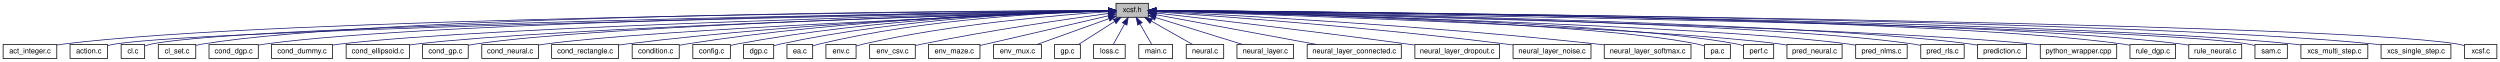
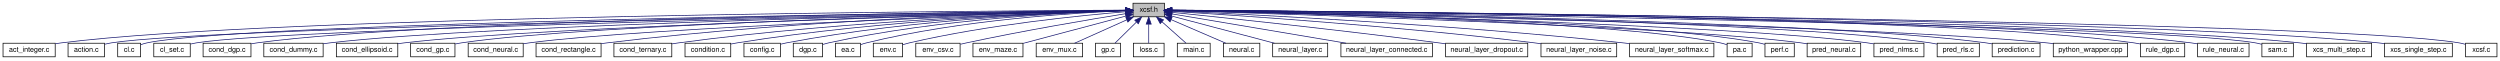
- <svg xmlns="http://www.w3.org/2000/svg" xmlns:xlink="http://www.w3.org/1999/xlink" width="3400pt" height="84pt" viewBox="0.00 0.00 3399.50 84.00">
+ <svg xmlns="http://www.w3.org/2000/svg" xmlns:xlink="http://www.w3.org/1999/xlink" width="3499pt" height="84pt" viewBox="0.00 0.00 3498.50 84.00">
  <g id="graph0" class="graph" transform="scale(1 1) rotate(0) translate(4 80)">
    <g id="node1" class="node">
-       <polygon fill="#bfbfbf" stroke="#000000" points="1513.5,-56.5 1513.5,-75.5 1557.5,-75.5 1557.5,-56.5 1513.5,-56.5" />
-       <text text-anchor="middle" x="1535.5" y="-63.5" font-family="Helvetica,sans-Serif" font-size="10.00" fill="#000000">xcsf.h</text>
+       <polygon fill="#bfbfbf" stroke="#000000" points="1581.5,-56.5 1581.5,-75.5 1625.5,-75.5 1625.5,-56.5 1581.5,-56.5" />
+       <text text-anchor="middle" x="1603.5" y="-63.5" font-family="Helvetica,sans-Serif" font-size="10.00" fill="#000000">xcsf.h</text>
    </g>
    <g id="node2" class="node">
      <g id="a_node2">
        <a xlink:href="act__integer_8c.html" target="_top" xlink:title="integer action functions. ">
          <polygon fill="none" stroke="#000000" points="0,-.5 0,-19.5 73,-19.5 73,-.5 0,-.5" />
          <text text-anchor="middle" x="36.5" y="-7.5" font-family="Helvetica,sans-Serif" font-size="10.00" fill="#000000">act_integer.c</text>
        </a>
      </g>
    </g>
    <g id="edge1" class="edge">
-       <path fill="none" stroke="#191970" d="M1503.175,-65.8C1316.05,-64.515 370.029,-56.298 81.5,-20 78.8,-19.66 76.024,-19.235 73.239,-18.751" />
-       <polygon fill="#191970" stroke="#191970" points="1503.419,-69.301 1513.443,-65.868 1503.466,-62.301 1503.419,-69.301" />
+       <path fill="none" stroke="#191970" d="M1571.191,-65.853C1378.999,-64.85 384.33,-57.88 81.5,-20 78.8,-19.662 76.023,-19.238 73.238,-18.756" />
+       <polygon fill="#191970" stroke="#191970" points="1571.448,-69.354 1581.466,-65.904 1571.484,-62.354 1571.448,-69.354" />
    </g>
    <g id="node3" class="node">
      <g id="a_node3">
        <a xlink:href="action_8c.html" target="_top" xlink:title="Interface for classifier actions. ">
          <polygon fill="none" stroke="#000000" points="91,-.5 91,-19.5 142,-19.5 142,-.5 91,-.5" />
          <text text-anchor="middle" x="116.5" y="-7.5" font-family="Helvetica,sans-Serif" font-size="10.00" fill="#000000">action.c</text>
        </a>
      </g>
    </g>
    <g id="edge2" class="edge">
-       <path fill="none" stroke="#191970" d="M1503.051,-65.398C1307.403,-61.705 288.807,-41.562 151.5,-20 148.503,-19.529 145.4,-18.884 142.335,-18.145" />
-       <polygon fill="#191970" stroke="#191970" points="1503.189,-68.901 1513.253,-65.59 1503.321,-61.902 1503.189,-68.901" />
+       <path fill="none" stroke="#191970" d="M1571.053,-65.452C1369.805,-61.99 295.94,-42.567 151.5,-20 148.503,-19.532 145.399,-18.887 142.334,-18.15" />
+       <polygon fill="#191970" stroke="#191970" points="1571.205,-68.955 1581.263,-65.627 1571.325,-61.956 1571.205,-68.955" />
    </g>
    <g id="node4" class="node">
      <g id="a_node4">
        <a xlink:href="cl_8c.html" target="_top" xlink:title="Functions operating on classifiers. ">
          <polygon fill="none" stroke="#000000" points="160.5,-.5 160.5,-19.5 192.5,-19.5 192.5,-.5 160.5,-.5" />
          <text text-anchor="middle" x="176.5" y="-7.5" font-family="Helvetica,sans-Serif" font-size="10.00" fill="#000000">cl.c</text>
        </a>
      </g>
    </g>
    <g id="edge3" class="edge">
-       <path fill="none" stroke="#191970" d="M1502.995,-65.55C1311.302,-62.808 332.326,-47.541 201.5,-20 198.572,-19.384 195.546,-18.451 192.653,-17.398" />
-       <polygon fill="#191970" stroke="#191970" points="1503.208,-69.053 1513.257,-65.696 1503.307,-62.054 1503.208,-69.053" />
+       <path fill="none" stroke="#191970" d="M1571.221,-65.611C1374.379,-63.152 339.445,-48.92 201.5,-20 198.572,-19.386 195.545,-18.454 192.653,-17.402" />
+       <polygon fill="#191970" stroke="#191970" points="1571.432,-69.114 1581.475,-65.738 1571.519,-62.115 1571.432,-69.114" />
    </g>
    <g id="node5" class="node">
      <g id="a_node5">
        <a xlink:href="cl__set_8c.html" target="_top" xlink:title="Functions operating on sets of classifiers. ">
          <polygon fill="none" stroke="#000000" points="211,-.5 211,-19.5 262,-19.5 262,-.5 211,-.5" />
          <text text-anchor="middle" x="236.5" y="-7.5" font-family="Helvetica,sans-Serif" font-size="10.00" fill="#000000">cl_set.c</text>
        </a>
      </g>
    </g>
    <g id="edge4" class="edge">
-       <path fill="none" stroke="#191970" d="M1503.09,-65.915C1330.515,-65.299 518.164,-60.273 270.5,-20 267.828,-19.566 265.07,-18.985 262.334,-18.321" />
-       <polygon fill="#191970" stroke="#191970" points="1503.287,-69.416 1513.299,-65.949 1503.31,-62.416 1503.287,-69.416" />
+       <path fill="none" stroke="#191970" d="M1571.053,-65.369C1379.697,-61.582 402.381,-41.32 270.5,-20 267.827,-19.568 265.069,-18.989 262.334,-18.326" />
+       <polygon fill="#191970" stroke="#191970" points="1571.23,-68.873 1581.297,-65.571 1571.368,-61.874 1571.23,-68.873" />
    </g>
    <g id="node6" class="node">
      <g id="a_node6">
        <a xlink:href="cond__dgp_8c.html" target="_top" xlink:title="Dynamical GP graph condition functions. ">
          <polygon fill="none" stroke="#000000" points="280,-.5 280,-19.5 347,-19.5 347,-.5 280,-.5" />
          <text text-anchor="middle" x="313.5" y="-7.5" font-family="Helvetica,sans-Serif" font-size="10.00" fill="#000000">cond_dgp.c</text>
        </a>
      </g>
    </g>
    <g id="edge5" class="edge">
-       <path fill="none" stroke="#191970" d="M1502.988,-65.589C1337.365,-63.363 586.316,-51.669 355.5,-20 352.827,-19.633 350.075,-19.172 347.319,-18.65" />
-       <polygon fill="#191970" stroke="#191970" points="1503.419,-69.095 1513.464,-65.727 1503.512,-62.095 1503.419,-69.095" />
+       <path fill="none" stroke="#191970" d="M1571.01,-65.669C1399.76,-63.79 600.525,-53.354 355.5,-20 352.826,-19.636 350.074,-19.177 347.318,-18.656" />
+       <polygon fill="#191970" stroke="#191970" points="1571.112,-69.17 1581.15,-65.778 1571.188,-62.17 1571.112,-69.17" />
    </g>
    <g id="node7" class="node">
      <g id="a_node7">
        <a xlink:href="cond__dummy_8c.html" target="_top" xlink:title="Always-matching dummy condition functions. ">
          <polygon fill="none" stroke="#000000" points="365,-.5 365,-19.5 448,-19.5 448,-.5 365,-.5" />
          <text text-anchor="middle" x="406.5" y="-7.5" font-family="Helvetica,sans-Serif" font-size="10.00" fill="#000000">cond_dummy.c</text>
        </a>
      </g>
    </g>
    <g id="edge6" class="edge">
-       <path fill="none" stroke="#191970" d="M1502.864,-65.273C1345.892,-61.672 667.542,-44.929 457.5,-20 454.454,-19.638 451.317,-19.197 448.167,-18.702" />
-       <polygon fill="#191970" stroke="#191970" points="1503.174,-68.781 1513.251,-65.509 1503.334,-61.782 1503.174,-68.781" />
+       <path fill="none" stroke="#191970" d="M1570.901,-65.368C1408.068,-62.11 681.749,-46.328 457.5,-20 454.453,-19.642 451.316,-19.203 448.166,-18.711" />
+       <polygon fill="#191970" stroke="#191970" points="1571.153,-68.874 1581.22,-65.573 1571.292,-61.875 1571.153,-68.874" />
    </g>
    <g id="node8" class="node">
      <g id="a_node8">
        <a xlink:href="cond__ellipsoid_8c.html" target="_top" xlink:title="Hyperellipsoid condition functions. ">
          <polygon fill="none" stroke="#000000" points="466.5,-.5 466.5,-19.5 552.5,-19.5 552.5,-.5 466.5,-.5" />
          <text text-anchor="middle" x="509.5" y="-7.5" font-family="Helvetica,sans-Serif" font-size="10.00" fill="#000000">cond_ellipsoid.c</text>
        </a>
      </g>
    </g>
    <g id="edge7" class="edge">
-       <path fill="none" stroke="#191970" d="M1503.233,-65.097C1356.364,-60.89 750.092,-42.471 561.5,-20 558.579,-19.652 555.576,-19.235 552.556,-18.771" />
-       <polygon fill="#191970" stroke="#191970" points="1503.287,-68.6 1513.382,-65.386 1503.486,-61.602 1503.287,-68.6" />
+       <path fill="none" stroke="#191970" d="M1570.964,-65.204C1417.4,-61.349 764.127,-43.827 561.5,-20 558.578,-19.656 555.574,-19.242 552.555,-18.781" />
+       <polygon fill="#191970" stroke="#191970" points="1571.06,-68.707 1581.144,-65.458 1571.235,-61.71 1571.06,-68.707" />
    </g>
    <g id="node9" class="node">
      <g id="a_node9">
        <a xlink:href="cond__gp_8c.html" target="_top" xlink:title="Tree GP condition functions. ">
          <polygon fill="none" stroke="#000000" points="570.5,-.5 570.5,-19.5 632.5,-19.5 632.5,-.5 570.5,-.5" />
          <text text-anchor="middle" x="601.5" y="-7.5" font-family="Helvetica,sans-Serif" font-size="10.00" fill="#000000">cond_gp.c</text>
        </a>
      </g>
    </g>
    <g id="edge8" class="edge">
-       <path fill="none" stroke="#191970" d="M1503.198,-65.177C1363.77,-61.493 812.842,-45.579 641.5,-20 638.668,-19.577 635.745,-19.042 632.827,-18.441" />
-       <polygon fill="#191970" stroke="#191970" points="1503.156,-68.677 1513.244,-65.439 1503.339,-61.679 1503.156,-68.677" />
+       <path fill="none" stroke="#191970" d="M1571.124,-65.31C1425.1,-62.066 826.883,-47.332 641.5,-20 638.667,-19.582 635.743,-19.051 632.826,-18.452" />
+       <polygon fill="#191970" stroke="#191970" points="1571.149,-68.811 1581.224,-65.532 1571.303,-61.813 1571.149,-68.811" />
    </g>
    <g id="node10" class="node">
      <g id="a_node10">
        <a xlink:href="cond__neural_8c.html" target="_top" xlink:title="Multi-layer perceptron neural network condition functions. ">
          <polygon fill="none" stroke="#000000" points="651,-.5 651,-19.5 728,-19.5 728,-.5 651,-.5" />
          <text text-anchor="middle" x="689.5" y="-7.5" font-family="Helvetica,sans-Serif" font-size="10.00" fill="#000000">cond_neural.c</text>
        </a>
      </g>
    </g>
    <g id="edge9" class="edge">
-       <path fill="none" stroke="#191970" d="M1503.376,-64.805C1373.725,-59.879 888.691,-40.451 736.5,-20 733.771,-19.633 730.966,-19.195 728.147,-18.71" />
-       <polygon fill="#191970" stroke="#191970" points="1503.327,-68.305 1513.452,-65.185 1503.591,-61.31 1503.327,-68.305" />
+       <path fill="none" stroke="#191970" d="M1570.891,-64.955C1433.663,-60.451 902.546,-41.932 736.5,-20 733.771,-19.64 730.964,-19.206 728.145,-18.724" />
+       <polygon fill="#191970" stroke="#191970" points="1571.049,-68.462 1581.158,-65.29 1571.277,-61.465 1571.049,-68.462" />
    </g>
    <g id="node11" class="node">
      <g id="a_node11">
        <a xlink:href="cond__rectangle_8c.html" target="_top" xlink:title="Hyperrectangle condition functions. ">
          <polygon fill="none" stroke="#000000" points="746,-.5 746,-19.5 837,-19.5 837,-.5 746,-.5" />
          <text text-anchor="middle" x="791.5" y="-7.5" font-family="Helvetica,sans-Serif" font-size="10.00" fill="#000000">cond_rectangle.c</text>
        </a>
      </g>
    </g>
    <g id="edge10" class="edge">
-       <path fill="none" stroke="#191970" d="M1503.187,-65.142C1404.465,-62.243 1098.214,-51.184 846.5,-20 843.418,-19.618 840.247,-19.175 837.058,-18.693" />
-       <polygon fill="#191970" stroke="#191970" points="1503.305,-68.647 1513.401,-65.434 1503.506,-61.65 1503.305,-68.647" />
+       <path fill="none" stroke="#191970" d="M1571.141,-65.452C1466.077,-63.371 1125.135,-54.246 845.5,-20 842.755,-19.664 839.94,-19.276 837.104,-18.851" />
+       <polygon fill="#191970" stroke="#191970" points="1571.331,-68.956 1581.396,-65.647 1571.464,-61.958 1571.331,-68.956" />
    </g>
    <g id="node12" class="node">
      <g id="a_node12">
-         <a xlink:href="condition_8c.html" target="_top" xlink:title="Interface for classifier conditions. ">
-           <polygon fill="none" stroke="#000000" points="855.5,-.5 855.5,-19.5 919.5,-19.5 919.5,-.5 855.5,-.5" />
-           <text text-anchor="middle" x="887.5" y="-7.5" font-family="Helvetica,sans-Serif" font-size="10.00" fill="#000000">condition.c</text>
+         <a xlink:href="cond__ternary_8c.html" target="_top" xlink:title="Ternary condition functions. ">
+           <polygon fill="none" stroke="#000000" points="855,-.5 855,-19.5 936,-19.5 936,-.5 855,-.5" />
+           <text text-anchor="middle" x="895.5" y="-7.5" font-family="Helvetica,sans-Serif" font-size="10.00" fill="#000000">cond_ternary.c</text>
        </a>
      </g>
    </g>
    <g id="edge11" class="edge">
-       <path fill="none" stroke="#191970" d="M1503.07,-65.406C1411.963,-63.336 1146.151,-54.552 928.5,-20 925.606,-19.541 922.615,-18.98 919.628,-18.363" />
-       <polygon fill="#191970" stroke="#191970" points="1503.226,-68.91 1513.3,-65.626 1503.377,-61.911 1503.226,-68.91" />
+       <path fill="none" stroke="#191970" d="M1571.024,-65.196C1475.012,-62.504 1184.283,-52.092 945.5,-20 942.429,-19.587 939.264,-19.101 936.086,-18.568" />
+       <polygon fill="#191970" stroke="#191970" points="1571.151,-68.701 1581.243,-65.474 1571.341,-61.703 1571.151,-68.701" />
    </g>
    <g id="node13" class="node">
      <g id="a_node13">
-         <a xlink:href="config_8c.html" target="_top" xlink:title="Configuration file handling functions. ">
-           <polygon fill="none" stroke="#000000" points="938,-.5 938,-19.5 989,-19.5 989,-.5 938,-.5" />
-           <text text-anchor="middle" x="963.5" y="-7.5" font-family="Helvetica,sans-Serif" font-size="10.00" fill="#000000">config.c</text>
+         <a xlink:href="condition_8c.html" target="_top" xlink:title="Interface for classifier conditions. ">
+           <polygon fill="none" stroke="#000000" points="954.5,-.5 954.5,-19.5 1018.5,-19.5 1018.5,-.5 954.5,-.5" />
+           <text text-anchor="middle" x="986.5" y="-7.5" font-family="Helvetica,sans-Serif" font-size="10.00" fill="#000000">condition.c</text>
        </a>
      </g>
    </g>
    <g id="edge12" class="edge">
-       <path fill="none" stroke="#191970" d="M1503.047,-65.488C1418.859,-63.672 1186.825,-55.562 997.5,-20 994.839,-19.5 992.089,-18.877 989.358,-18.187" />
-       <polygon fill="#191970" stroke="#191970" points="1503.181,-68.991 1513.249,-65.692 1503.321,-61.992 1503.181,-68.991" />
+       <path fill="none" stroke="#191970" d="M1571.253,-65.226C1483.438,-62.731 1232.873,-53.029 1027.5,-20 1024.607,-19.535 1021.616,-18.971 1018.63,-18.35" />
+       <polygon fill="#191970" stroke="#191970" points="1571.285,-68.728 1581.376,-65.502 1571.475,-61.731 1571.285,-68.728" />
    </g>
    <g id="node14" class="node">
      <g id="a_node14">
-         <a xlink:href="dgp_8c.html" target="_top" xlink:title="An implementation of dynamical GP graphs with fuzzy activation functions. ">
-           <polygon fill="none" stroke="#000000" points="1007,-.5 1007,-19.5 1048,-19.5 1048,-.5 1007,-.5" />
-           <text text-anchor="middle" x="1027.5" y="-7.5" font-family="Helvetica,sans-Serif" font-size="10.00" fill="#000000">dgp.c</text>
+         <a xlink:href="config_8c.html" target="_top" xlink:title="Configuration file handling functions. ">
+           <polygon fill="none" stroke="#000000" points="1037,-.5 1037,-19.5 1088,-19.5 1088,-.5 1037,-.5" />
+           <text text-anchor="middle" x="1062.5" y="-7.5" font-family="Helvetica,sans-Serif" font-size="10.00" fill="#000000">config.c</text>
        </a>
      </g>
    </g>
    <g id="edge13" class="edge">
-       <path fill="none" stroke="#191970" d="M1503.117,-65.517C1425.264,-63.79 1221.799,-55.907 1056.5,-20 1053.794,-19.412 1050.99,-18.651 1048.241,-17.81" />
-       <polygon fill="#191970" stroke="#191970" points="1503.183,-69.019 1513.252,-65.722 1503.325,-62.021 1503.183,-69.019" />
+       <path fill="none" stroke="#191970" d="M1571.268,-65.257C1490.587,-62.927 1273.69,-53.759 1096.5,-20 1093.841,-19.493 1091.091,-18.865 1088.361,-18.173" />
+       <polygon fill="#191970" stroke="#191970" points="1571.204,-68.757 1581.296,-65.531 1571.395,-61.759 1571.204,-68.757" />
    </g>
    <g id="node15" class="node">
      <g id="a_node15">
-         <a xlink:href="ea_8c.html" target="_top" xlink:title="Evolutionary algorithm functions. ">
-           <polygon fill="none" stroke="#000000" points="1066,-.5 1066,-19.5 1101,-19.5 1101,-.5 1066,-.5" />
-           <text text-anchor="middle" x="1083.5" y="-7.5" font-family="Helvetica,sans-Serif" font-size="10.00" fill="#000000">ea.c</text>
+         <a xlink:href="dgp_8c.html" target="_top" xlink:title="An implementation of dynamical GP graphs with fuzzy activation functions. ">
+           <polygon fill="none" stroke="#000000" points="1106,-.5 1106,-19.5 1147,-19.5 1147,-.5 1106,-.5" />
+           <text text-anchor="middle" x="1126.5" y="-7.5" font-family="Helvetica,sans-Serif" font-size="10.00" fill="#000000">dgp.c</text>
        </a>
      </g>
    </g>
    <g id="edge14" class="edge">
-       <path fill="none" stroke="#191970" d="M1503.239,-65.359C1431.471,-63.32 1253.577,-54.857 1109.5,-20 1106.774,-19.34 1103.948,-18.466 1101.208,-17.509" />
-       <polygon fill="#191970" stroke="#191970" points="1503.345,-68.863 1513.433,-65.626 1503.528,-61.866 1503.345,-68.863" />
+       <path fill="none" stroke="#191970" d="M1571.193,-65.219C1496.931,-62.876 1308.683,-53.803 1155.5,-20 1152.796,-19.403 1149.994,-18.636 1147.245,-17.793" />
+       <polygon fill="#191970" stroke="#191970" points="1571.206,-68.721 1581.305,-65.518 1571.413,-61.724 1571.206,-68.721" />
    </g>
    <g id="node16" class="node">
      <g id="a_node16">
-         <a xlink:href="env_8c.html" target="_top" xlink:title="Built-in problem environment interface. ">
-           <polygon fill="none" stroke="#000000" points="1119,-.5 1119,-19.5 1160,-19.5 1160,-.5 1119,-.5" />
-           <text text-anchor="middle" x="1139.5" y="-7.5" font-family="Helvetica,sans-Serif" font-size="10.00" fill="#000000">env.c</text>
+         <a xlink:href="ea_8c.html" target="_top" xlink:title="Evolutionary algorithm functions. ">
+           <polygon fill="none" stroke="#000000" points="1165,-.5 1165,-19.5 1200,-19.5 1200,-.5 1165,-.5" />
+           <text text-anchor="middle" x="1182.5" y="-7.5" font-family="Helvetica,sans-Serif" font-size="10.00" fill="#000000">ea.c</text>
        </a>
      </g>
    </g>
    <g id="edge15" class="edge">
-       <path fill="none" stroke="#191970" d="M1503.074,-64.073C1438.769,-59.782 1290.817,-47.561 1169.5,-20 1166.395,-19.295 1163.157,-18.395 1160.005,-17.427" />
-       <polygon fill="#191970" stroke="#191970" points="1503.169,-67.587 1513.374,-64.74 1503.621,-60.601 1503.169,-67.587" />
+       <path fill="none" stroke="#191970" d="M1571.234,-64.979C1503.22,-62.233 1340.535,-52.529 1208.5,-20 1205.776,-19.329 1202.952,-18.449 1200.213,-17.488" />
+       <polygon fill="#191970" stroke="#191970" points="1571.191,-68.48 1581.317,-65.362 1571.457,-61.485 1571.191,-68.48" />
    </g>
    <g id="node17" class="node">
      <g id="a_node17">
-         <a xlink:href="env__csv_8c.html" target="_top" xlink:title="CSV input file handling functions. ">
-           <polygon fill="none" stroke="#000000" points="1178.5,-.5 1178.5,-19.5 1240.5,-19.5 1240.5,-.5 1178.5,-.5" />
-           <text text-anchor="middle" x="1209.5" y="-7.5" font-family="Helvetica,sans-Serif" font-size="10.00" fill="#000000">env_csv.c</text>
+         <a xlink:href="env_8c.html" target="_top" xlink:title="Built-in problem environment interface. ">
+           <polygon fill="none" stroke="#000000" points="1218,-.5 1218,-19.5 1259,-19.5 1259,-.5 1218,-.5" />
+           <text text-anchor="middle" x="1238.5" y="-7.5" font-family="Helvetica,sans-Serif" font-size="10.00" fill="#000000">env.c</text>
        </a>
      </g>
    </g>
    <g id="edge16" class="edge">
-       <path fill="none" stroke="#191970" d="M1503.346,-61.743C1450.244,-54.508 1340.99,-38.758 1249.5,-20 1246.695,-19.425 1243.79,-18.785 1240.885,-18.116" />
-       <polygon fill="#191970" stroke="#191970" points="1503.118,-65.244 1513.497,-63.115 1504.056,-58.307 1503.118,-65.244" />
+       <path fill="none" stroke="#191970" d="M1571.27,-63.574C1511.129,-58.606 1377.985,-45.532 1268.5,-20 1265.399,-19.277 1262.163,-18.368 1259.013,-17.395" />
+       <polygon fill="#191970" stroke="#191970" points="1571.044,-67.067 1581.293,-64.382 1571.606,-60.089 1571.044,-67.067" />
    </g>
    <g id="node18" class="node">
      <g id="a_node18">
-         <a xlink:href="env__maze_8c.html" target="_top" xlink:title="The discrete maze problem environment module. ">
-           <polygon fill="none" stroke="#000000" points="1258.5,-.5 1258.5,-19.5 1328.5,-19.5 1328.5,-.5 1258.5,-.5" />
-           <text text-anchor="middle" x="1293.5" y="-7.5" font-family="Helvetica,sans-Serif" font-size="10.00" fill="#000000">env_maze.c</text>
+         <a xlink:href="env__csv_8c.html" target="_top" xlink:title="CSV input file handling functions. ">
+           <polygon fill="none" stroke="#000000" points="1277.5,-.5 1277.5,-19.5 1339.5,-19.5 1339.5,-.5 1277.5,-.5" />
+           <text text-anchor="middle" x="1308.5" y="-7.5" font-family="Helvetica,sans-Serif" font-size="10.00" fill="#000000">env_csv.c</text>
        </a>
      </g>
    </g>
    <g id="edge17" class="edge">
-       <path fill="none" stroke="#191970" d="M1503.266,-58.541C1457.863,-48.034 1375.397,-28.951 1328.527,-18.105" />
-       <polygon fill="#191970" stroke="#191970" points="1502.635,-61.987 1513.167,-60.832 1504.214,-55.168 1502.635,-61.987" />
+       <path fill="none" stroke="#191970" d="M1571.326,-60.901C1522.83,-53.057 1428.195,-37.13 1348.5,-20 1345.701,-19.398 1342.8,-18.741 1339.897,-18.059" />
+       <polygon fill="#191970" stroke="#191970" points="1570.803,-64.362 1581.232,-62.495 1571.914,-57.451 1570.803,-64.362" />
    </g>
    <g id="node19" class="node">
      <g id="a_node19">
-         <a xlink:href="env__mux_8c.html" target="_top" xlink:title="The real multiplexer problem environment. ">
-           <polygon fill="none" stroke="#000000" points="1347,-.5 1347,-19.5 1412,-19.5 1412,-.5 1347,-.5" />
-           <text text-anchor="middle" x="1379.5" y="-7.5" font-family="Helvetica,sans-Serif" font-size="10.00" fill="#000000">env_mux.c</text>
+         <a xlink:href="env__maze_8c.html" target="_top" xlink:title="The discrete maze problem environment module. ">
+           <polygon fill="none" stroke="#000000" points="1357.5,-.5 1357.5,-19.5 1427.5,-19.5 1427.5,-.5 1357.5,-.5" />
+           <text text-anchor="middle" x="1392.5" y="-7.5" font-family="Helvetica,sans-Serif" font-size="10.00" fill="#000000">env_maze.c</text>
        </a>
      </g>
    </g>
    <g id="edge18" class="edge">
-       <path fill="none" stroke="#191970" d="M1503.908,-54.659C1475.156,-44.338 1433.186,-29.272 1406.107,-19.551" />
-       <polygon fill="#191970" stroke="#191970" points="1502.885,-58.011 1513.48,-58.095 1505.251,-51.422 1502.885,-58.011" />
+       <path fill="none" stroke="#191970" d="M1571.603,-57.535C1532.873,-47.255 1467.763,-29.975 1427.629,-19.323" />
+       <polygon fill="#191970" stroke="#191970" points="1570.755,-60.931 1581.318,-60.113 1572.551,-54.165 1570.755,-60.931" />
    </g>
    <g id="node20" class="node">
      <g id="a_node20">
-         <a xlink:href="gp_8c.html" target="_top" xlink:title="An implementation of GP trees based upon TinyGP. ">
-           <polygon fill="none" stroke="#000000" points="1430,-.5 1430,-19.5 1465,-19.5 1465,-.5 1430,-.5" />
-           <text text-anchor="middle" x="1447.5" y="-7.5" font-family="Helvetica,sans-Serif" font-size="10.00" fill="#000000">gp.c</text>
+         <a xlink:href="env__mux_8c.html" target="_top" xlink:title="The real multiplexer problem environment. ">
+           <polygon fill="none" stroke="#000000" points="1446,-.5 1446,-19.5 1511,-19.5 1511,-.5 1446,-.5" />
+           <text text-anchor="middle" x="1478.5" y="-7.5" font-family="Helvetica,sans-Serif" font-size="10.00" fill="#000000">env_mux.c</text>
        </a>
      </g>
    </g>
    <g id="edge19" class="edge">
-       <path fill="none" stroke="#191970" d="M1511.565,-50.769C1495.972,-40.846 1476.099,-28.199 1462.653,-19.643" />
-       <polygon fill="#191970" stroke="#191970" points="1509.856,-53.83 1520.172,-56.245 1513.614,-47.924 1509.856,-53.83" />
+       <path fill="none" stroke="#191970" d="M1572.802,-52.247C1550.101,-42.077 1519.768,-28.488 1499.708,-19.501" />
+       <polygon fill="#191970" stroke="#191970" points="1571.455,-55.479 1582.012,-56.373 1574.317,-49.091 1571.455,-55.479" />
    </g>
    <g id="node21" class="node">
      <g id="a_node21">
-         <a xlink:href="loss_8c.html" target="_top" xlink:title="Loss functions for calculating prediction error. ">
-           <polygon fill="none" stroke="#000000" points="1483,-.5 1483,-19.5 1526,-19.5 1526,-.5 1483,-.5" />
-           <text text-anchor="middle" x="1504.5" y="-7.5" font-family="Helvetica,sans-Serif" font-size="10.00" fill="#000000">loss.c</text>
+         <a xlink:href="gp_8c.html" target="_top" xlink:title="An implementation of GP trees based upon TinyGP. ">
+           <polygon fill="none" stroke="#000000" points="1529,-.5 1529,-19.5 1564,-19.5 1564,-.5 1529,-.5" />
+           <text text-anchor="middle" x="1546.5" y="-7.5" font-family="Helvetica,sans-Serif" font-size="10.00" fill="#000000">gp.c</text>
        </a>
      </g>
    </g>
    <g id="edge20" class="edge">
-       <path fill="none" stroke="#191970" d="M1525.169,-47.337C1520.034,-38.06 1514.043,-27.24 1509.838,-19.643" />
-       <polygon fill="#191970" stroke="#191970" points="1522.195,-49.192 1530.1,-56.245 1528.319,-45.801 1522.195,-49.192" />
+       <path fill="none" stroke="#191970" d="M1586.273,-49.075C1576.466,-39.44 1564.536,-27.72 1556.315,-19.643" />
+       <polygon fill="#191970" stroke="#191970" points="1583.985,-51.734 1593.571,-56.245 1588.891,-46.741 1583.985,-51.734" />
    </g>
    <g id="node22" class="node">
      <g id="a_node22">
-         <a xlink:href="main_8c.html" target="_top" xlink:title="Main function for stand-alone binary execution. ">
-           <polygon fill="none" stroke="#000000" points="1544.5,-.5 1544.5,-19.5 1590.5,-19.5 1590.5,-.5 1544.5,-.5" />
-           <text text-anchor="middle" x="1567.5" y="-7.5" font-family="Helvetica,sans-Serif" font-size="10.00" fill="#000000">main.c</text>
+         <a xlink:href="loss_8c.html" target="_top" xlink:title="Loss functions for calculating prediction error. ">
+           <polygon fill="none" stroke="#000000" points="1582,-.5 1582,-19.5 1625,-19.5 1625,-.5 1582,-.5" />
+           <text text-anchor="middle" x="1603.5" y="-7.5" font-family="Helvetica,sans-Serif" font-size="10.00" fill="#000000">loss.c</text>
        </a>
      </g>
    </g>
    <g id="edge21" class="edge">
-       <path fill="none" stroke="#191970" d="M1546.165,-47.337C1551.465,-38.06 1557.649,-27.24 1561.99,-19.643" />
-       <polygon fill="#191970" stroke="#191970" points="1542.997,-45.827 1541.074,-56.245 1549.074,-49.3 1542.997,-45.827" />
+       <path fill="none" stroke="#191970" d="M1603.5,-46.157C1603.5,-37.155 1603.5,-26.92 1603.5,-19.643" />
+       <polygon fill="#191970" stroke="#191970" points="1600,-46.245 1603.5,-56.245 1607,-46.246 1600,-46.245" />
    </g>
    <g id="node23" class="node">
      <g id="a_node23">
-         <a xlink:href="neural_8c.html" target="_top" xlink:title="An implementation of a multi-layer perceptron neural network. ">
-           <polygon fill="none" stroke="#000000" points="1609,-.5 1609,-19.5 1660,-19.5 1660,-.5 1609,-.5" />
-           <text text-anchor="middle" x="1634.5" y="-7.5" font-family="Helvetica,sans-Serif" font-size="10.00" fill="#000000">neural.c</text>
+         <a xlink:href="main_8c.html" target="_top" xlink:title="Main function for stand-alone binary execution. ">
+           <polygon fill="none" stroke="#000000" points="1643.5,-.5 1643.5,-19.5 1689.5,-19.5 1689.5,-.5 1643.5,-.5" />
+           <text text-anchor="middle" x="1666.5" y="-7.5" font-family="Helvetica,sans-Serif" font-size="10.00" fill="#000000">main.c</text>
        </a>
      </g>
    </g>
    <g id="edge22" class="edge">
-       <path fill="none" stroke="#191970" d="M1561.936,-51.047C1579.551,-41.082 1602.185,-28.279 1617.453,-19.643" />
-       <polygon fill="#191970" stroke="#191970" points="1559.725,-48.276 1552.745,-56.245 1563.172,-54.368 1559.725,-48.276" />
+       <path fill="none" stroke="#191970" d="M1622.219,-49.361C1633.118,-39.673 1646.476,-27.799 1655.652,-19.643" />
+       <polygon fill="#191970" stroke="#191970" points="1619.623,-46.986 1614.474,-56.245 1624.273,-52.218 1619.623,-46.986" />
    </g>
    <g id="node24" class="node">
      <g id="a_node24">
-         <a xlink:href="neural__layer_8c.html" target="_top" xlink:title="Interface for neural network layers. ">
-           <polygon fill="none" stroke="#000000" points="1678,-.5 1678,-19.5 1755,-19.5 1755,-.5 1678,-.5" />
-           <text text-anchor="middle" x="1716.5" y="-7.5" font-family="Helvetica,sans-Serif" font-size="10.00" fill="#000000">neural_layer.c</text>
+         <a xlink:href="neural_8c.html" target="_top" xlink:title="An implementation of a multi-layer perceptron neural network. ">
+           <polygon fill="none" stroke="#000000" points="1708,-.5 1708,-19.5 1759,-19.5 1759,-.5 1708,-.5" />
+           <text text-anchor="middle" x="1733.5" y="-7.5" font-family="Helvetica,sans-Serif" font-size="10.00" fill="#000000">neural.c</text>
        </a>
      </g>
    </g>
    <g id="edge23" class="edge">
-       <path fill="none" stroke="#191970" d="M1567.402,-56.13C1600.742,-45.815 1652.697,-29.74 1685.642,-19.547" />
-       <polygon fill="#191970" stroke="#191970" points="1566.213,-52.834 1557.694,-59.133 1568.282,-59.521 1566.213,-52.834" />
+       <path fill="none" stroke="#191970" d="M1634.804,-52.515C1658.44,-42.334 1690.291,-28.613 1711.339,-19.546" />
+       <polygon fill="#191970" stroke="#191970" points="1633.352,-49.33 1625.553,-56.5 1636.122,-55.758 1633.352,-49.33" />
    </g>
    <g id="node25" class="node">
      <g id="a_node25">
-         <a xlink:href="neural__layer__connected_8c.html" target="_top" xlink:title="An implementation of a fully-connected layer of perceptrons. ">
-           <polygon fill="none" stroke="#000000" points="1773.5,-.5 1773.5,-19.5 1901.5,-19.5 1901.5,-.5 1773.5,-.5" />
-           <text text-anchor="middle" x="1837.5" y="-7.5" font-family="Helvetica,sans-Serif" font-size="10.00" fill="#000000">neural_layer_connected.c</text>
+         <a xlink:href="neural__layer_8c.html" target="_top" xlink:title="Interface for neural network layers. ">
+           <polygon fill="none" stroke="#000000" points="1777,-.5 1777,-19.5 1854,-19.5 1854,-.5 1777,-.5" />
+           <text text-anchor="middle" x="1815.5" y="-7.5" font-family="Helvetica,sans-Serif" font-size="10.00" fill="#000000">neural_layer.c</text>
        </a>
      </g>
    </g>
    <g id="edge24" class="edge">
-       <path fill="none" stroke="#191970" d="M1567.743,-60.021C1619.987,-50.334 1723.578,-31.125 1786.084,-19.534" />
-       <polygon fill="#191970" stroke="#191970" points="1566.901,-56.617 1557.707,-61.882 1568.177,-63.5 1566.901,-56.617" />
+       <path fill="none" stroke="#191970" d="M1635.487,-57.55C1674.15,-47.338 1739.036,-30.198 1779.439,-19.525" />
+       <polygon fill="#191970" stroke="#191970" points="1634.562,-54.175 1625.787,-60.113 1636.349,-60.943 1634.562,-54.175" />
    </g>
    <g id="node26" class="node">
      <g id="a_node26">
-         <a xlink:href="neural__layer__dropout_8c.html" target="_top" xlink:title="An implementation of a dropout layer. ">
-           <polygon fill="none" stroke="#000000" points="1920,-.5 1920,-19.5 2035,-19.5 2035,-.5 1920,-.5" />
-           <text text-anchor="middle" x="1977.5" y="-7.5" font-family="Helvetica,sans-Serif" font-size="10.00" fill="#000000">neural_layer_dropout.c</text>
+         <a xlink:href="neural__layer__connected_8c.html" target="_top" xlink:title="An implementation of a fully-connected layer of perceptrons. ">
+           <polygon fill="none" stroke="#000000" points="1872.5,-.5 1872.5,-19.5 2000.5,-19.5 2000.5,-.5 1872.5,-.5" />
+           <text text-anchor="middle" x="1936.5" y="-7.5" font-family="Helvetica,sans-Serif" font-size="10.00" fill="#000000">neural_layer_connected.c</text>
        </a>
      </g>
    </g>
    <g id="edge25" class="edge">
-       <path fill="none" stroke="#191970" d="M1567.504,-62.36C1632.308,-54.925 1783.672,-37.241 1910.5,-20 1913.53,-19.588 1916.636,-19.157 1919.77,-18.714" />
-       <polygon fill="#191970" stroke="#191970" points="1567.042,-58.889 1557.505,-63.504 1567.838,-65.844 1567.042,-58.889" />
+       <path fill="none" stroke="#191970" d="M1635.724,-60.581C1692.124,-51.096 1809.403,-31.374 1879.692,-19.553" />
+       <polygon fill="#191970" stroke="#191970" points="1634.888,-57.172 1625.607,-62.282 1636.049,-64.075 1634.888,-57.172" />
    </g>
    <g id="node27" class="node">
      <g id="a_node27">
-         <a xlink:href="neural__layer__noise_8c.html" target="_top" xlink:title="An implementation of a Gaussian noise adding layer. ">
-           <polygon fill="none" stroke="#000000" points="2053.5,-.5 2053.5,-19.5 2159.5,-19.5 2159.5,-.5 2053.5,-.5" />
-           <text text-anchor="middle" x="2106.5" y="-7.5" font-family="Helvetica,sans-Serif" font-size="10.00" fill="#000000">neural_layer_noise.c</text>
+         <a xlink:href="neural__layer__dropout_8c.html" target="_top" xlink:title="An implementation of a dropout layer. ">
+           <polygon fill="none" stroke="#000000" points="2019,-.5 2019,-19.5 2134,-19.5 2134,-.5 2019,-.5" />
+           <text text-anchor="middle" x="2076.5" y="-7.5" font-family="Helvetica,sans-Serif" font-size="10.00" fill="#000000">neural_layer_dropout.c</text>
        </a>
      </g>
    </g>
    <g id="edge26" class="edge">
-       <path fill="none" stroke="#191970" d="M1567.923,-63.859C1648.644,-58.356 1865.041,-42.554 2044.5,-20 2047.421,-19.633 2050.415,-19.232 2053.435,-18.809" />
-       <polygon fill="#191970" stroke="#191970" points="1567.627,-60.37 1557.886,-64.537 1568.1,-67.355 1567.627,-60.37" />
+       <path fill="none" stroke="#191970" d="M1635.718,-62.741C1704.473,-55.699 1870.634,-38.224 2009.5,-20 2012.532,-19.602 2015.639,-19.182 2018.775,-18.748" />
+       <polygon fill="#191970" stroke="#191970" points="1635.131,-59.282 1625.538,-63.78 1635.842,-66.246 1635.131,-59.282" />
    </g>
    <g id="node28" class="node">
      <g id="a_node28">
-         <a xlink:href="neural__layer__softmax_8c.html" target="_top" xlink:title="An implementation of a softmax layer. ">
-           <polygon fill="none" stroke="#000000" points="2177.5,-.5 2177.5,-19.5 2295.5,-19.5 2295.5,-.5 2177.5,-.5" />
-           <text text-anchor="middle" x="2236.5" y="-7.5" font-family="Helvetica,sans-Serif" font-size="10.00" fill="#000000">neural_layer_softmax.c</text>
+         <a xlink:href="neural__layer__noise_8c.html" target="_top" xlink:title="An implementation of a Gaussian noise adding layer. ">
+           <polygon fill="none" stroke="#000000" points="2152.5,-.5 2152.5,-19.5 2258.5,-19.5 2258.5,-.5 2152.5,-.5" />
+           <text text-anchor="middle" x="2205.5" y="-7.5" font-family="Helvetica,sans-Serif" font-size="10.00" fill="#000000">neural_layer_noise.c</text>
        </a>
      </g>
    </g>
    <g id="edge27" class="edge">
-       <path fill="none" stroke="#191970" d="M1567.913,-64.487C1661.328,-59.946 1939.085,-45.17 2168.5,-20 2171.347,-19.688 2174.257,-19.346 2177.195,-18.983" />
-       <polygon fill="#191970" stroke="#191970" points="1567.519,-61.002 1557.698,-64.979 1567.855,-67.994 1567.519,-61.002" />
+       <path fill="none" stroke="#191970" d="M1635.855,-64.093C1719.837,-58.958 1951.601,-43.616 2143.5,-20 2146.422,-19.64 2149.417,-19.245 2152.437,-18.827" />
+       <polygon fill="#191970" stroke="#191970" points="1635.45,-60.611 1625.68,-64.709 1635.873,-67.598 1635.45,-60.611" />
    </g>
    <g id="node29" class="node">
      <g id="a_node29">
-         <a xlink:href="pa_8c.html" target="_top" xlink:title="Prediction array functions. ">
-           <polygon fill="none" stroke="#000000" points="2314,-.5 2314,-19.5 2349,-19.5 2349,-.5 2314,-.5" />
-           <text text-anchor="middle" x="2331.5" y="-7.5" font-family="Helvetica,sans-Serif" font-size="10.00" fill="#000000">pa.c</text>
+         <a xlink:href="neural__layer__softmax_8c.html" target="_top" xlink:title="An implementation of a softmax layer. ">
+           <polygon fill="none" stroke="#000000" points="2276.5,-.5 2276.5,-19.5 2394.5,-19.5 2394.5,-.5 2276.5,-.5" />
+           <text text-anchor="middle" x="2335.5" y="-7.5" font-family="Helvetica,sans-Serif" font-size="10.00" fill="#000000">neural_layer_softmax.c</text>
        </a>
      </g>
    </g>
    <g id="edge28" class="edge">
-       <path fill="none" stroke="#191970" d="M1567.734,-65.335C1694.695,-62.522 2160.312,-50.315 2304.5,-20 2307.533,-19.362 2310.68,-18.447 2313.709,-17.426" />
-       <polygon fill="#191970" stroke="#191970" points="1567.433,-61.841 1557.512,-65.558 1567.586,-68.839 1567.433,-61.841" />
+       <path fill="none" stroke="#191970" d="M1635.87,-64.641C1732.223,-60.404 2025.513,-46.136 2267.5,-20 2270.347,-19.692 2273.258,-19.355 2276.196,-18.995" />
+       <polygon fill="#191970" stroke="#191970" points="1635.46,-61.155 1625.622,-65.086 1635.764,-68.148 1635.46,-61.155" />
    </g>
    <g id="node30" class="node">
      <g id="a_node30">
-         <a xlink:href="perf_8c.html" target="_top" xlink:title="System performance printing and plotting with Gnuplot. ">
-           <polygon fill="none" stroke="#000000" points="2367,-.5 2367,-19.5 2408,-19.5 2408,-.5 2367,-.5" />
-           <text text-anchor="middle" x="2387.5" y="-7.5" font-family="Helvetica,sans-Serif" font-size="10.00" fill="#000000">perf.c</text>
+         <a xlink:href="pa_8c.html" target="_top" xlink:title="Prediction array functions. ">
+           <polygon fill="none" stroke="#000000" points="2413,-.5 2413,-19.5 2448,-19.5 2448,-.5 2413,-.5" />
+           <text text-anchor="middle" x="2430.5" y="-7.5" font-family="Helvetica,sans-Serif" font-size="10.00" fill="#000000">pa.c</text>
        </a>
      </g>
    </g>
    <g id="edge29" class="edge">
-       <path fill="none" stroke="#191970" d="M1567.799,-65.384C1700.358,-62.673 2202.967,-50.549 2358.5,-20 2361.217,-19.466 2364.027,-18.737 2366.78,-17.913" />
-       <polygon fill="#191970" stroke="#191970" points="1567.44,-61.89 1557.513,-65.591 1567.581,-68.889 1567.44,-61.89" />
+       <path fill="none" stroke="#191970" d="M1635.77,-65.421C1765.992,-62.886 2253.002,-51.46 2403.5,-20 2406.534,-19.366 2409.682,-18.452 2412.71,-17.432" />
+       <polygon fill="#191970" stroke="#191970" points="1635.58,-61.924 1625.649,-65.614 1635.714,-68.922 1635.58,-61.924" />
    </g>
    <g id="node31" class="node">
      <g id="a_node31">
-         <a xlink:href="pred__neural_8c.html" target="_top" xlink:title="Multi-layer perceptron neural network prediction functions. ">
-           <polygon fill="none" stroke="#000000" points="2426,-.5 2426,-19.5 2501,-19.5 2501,-.5 2426,-.5" />
-           <text text-anchor="middle" x="2463.5" y="-7.5" font-family="Helvetica,sans-Serif" font-size="10.00" fill="#000000">pred_neural.c</text>
+         <a xlink:href="perf_8c.html" target="_top" xlink:title="System performance printing and plotting with Gnuplot. ">
+           <polygon fill="none" stroke="#000000" points="2466,-.5 2466,-19.5 2507,-19.5 2507,-.5 2466,-.5" />
+           <text text-anchor="middle" x="2486.5" y="-7.5" font-family="Helvetica,sans-Serif" font-size="10.00" fill="#000000">perf.c</text>
        </a>
      </g>
    </g>
    <g id="edge30" class="edge">
-       <path fill="none" stroke="#191970" d="M1568.218,-65.004C1707.104,-60.669 2248.444,-42.632 2417.5,-20 2420.254,-19.631 2423.088,-19.184 2425.932,-18.686" />
-       <polygon fill="#191970" stroke="#191970" points="1567.723,-61.518 1557.836,-65.326 1567.939,-68.515 1567.723,-61.518" />
+       <path fill="none" stroke="#191970" d="M1635.706,-65.461C1771.221,-63.01 2295.578,-51.634 2457.5,-20 2460.218,-19.469 2463.028,-18.741 2465.781,-17.918" />
+       <polygon fill="#191970" stroke="#191970" points="1635.503,-61.964 1625.566,-65.641 1635.627,-68.963 1635.503,-61.964" />
    </g>
    <g id="node32" class="node">
      <g id="a_node32">
-         <a xlink:href="pred__nlms_8c.html" target="_top" xlink:title="Normalised least mean squares prediction functions. ">
-           <polygon fill="none" stroke="#000000" points="2519.5,-.5 2519.5,-19.5 2589.5,-19.5 2589.5,-.5 2519.5,-.5" />
-           <text text-anchor="middle" x="2554.5" y="-7.5" font-family="Helvetica,sans-Serif" font-size="10.00" fill="#000000">pred_nlms.c</text>
+         <a xlink:href="pred__neural_8c.html" target="_top" xlink:title="Multi-layer perceptron neural network prediction functions. ">
+           <polygon fill="none" stroke="#000000" points="2525,-.5 2525,-19.5 2600,-19.5 2600,-.5 2525,-.5" />
+           <text text-anchor="middle" x="2562.5" y="-7.5" font-family="Helvetica,sans-Serif" font-size="10.00" fill="#000000">pred_neural.c</text>
        </a>
      </g>
    </g>
    <g id="edge31" class="edge">
-       <path fill="none" stroke="#191970" d="M1567.819,-65.242C1714.92,-61.675 2322.118,-45.647 2510.5,-20 2513.294,-19.62 2516.173,-19.148 2519.057,-18.619" />
-       <polygon fill="#191970" stroke="#191970" points="1567.566,-61.747 1557.653,-65.486 1567.734,-68.745 1567.566,-61.747" />
+       <path fill="none" stroke="#191970" d="M1636.004,-65.077C1777.551,-60.948 2340.939,-43.346 2516.5,-20 2519.255,-19.634 2522.089,-19.188 2524.933,-18.691" />
+       <polygon fill="#191970" stroke="#191970" points="1635.709,-61.584 1625.814,-65.372 1635.911,-68.581 1635.709,-61.584" />
    </g>
    <g id="node33" class="node">
      <g id="a_node33">
-         <a xlink:href="pred__rls_8c.html" target="_top" xlink:title="Recursive least mean squares prediction functions. ">
-           <polygon fill="none" stroke="#000000" points="2608,-.5 2608,-19.5 2667,-19.5 2667,-.5 2608,-.5" />
-           <text text-anchor="middle" x="2637.5" y="-7.5" font-family="Helvetica,sans-Serif" font-size="10.00" fill="#000000">pred_rls.c</text>
+         <a xlink:href="pred__nlms_8c.html" target="_top" xlink:title="Normalised least mean squares prediction functions. ">
+           <polygon fill="none" stroke="#000000" points="2618.5,-.5 2618.5,-19.5 2688.5,-19.5 2688.5,-.5 2618.5,-.5" />
+           <text text-anchor="middle" x="2653.5" y="-7.5" font-family="Helvetica,sans-Serif" font-size="10.00" fill="#000000">pred_nlms.c</text>
        </a>
      </g>
    </g>
    <g id="edge32" class="edge">
-       <path fill="none" stroke="#191970" d="M1568.219,-65.5C1724.104,-62.977 2392.398,-50.543 2598.5,-20 2601.542,-19.549 2604.691,-18.958 2607.819,-18.288" />
-       <polygon fill="#191970" stroke="#191970" points="1567.837,-62.005 1557.895,-65.664 1567.949,-69.004 1567.837,-62.005" />
+       <path fill="none" stroke="#191970" d="M1635.863,-65.295C1785.897,-61.908 2414.699,-46.377 2609.5,-20 2612.295,-19.622 2615.173,-19.152 2618.057,-18.624" />
+       <polygon fill="#191970" stroke="#191970" points="1635.432,-61.804 1625.513,-65.526 1635.588,-68.802 1635.432,-61.804" />
    </g>
    <g id="node34" class="node">
      <g id="a_node34">
-         <a xlink:href="prediction_8c.html" target="_top" xlink:title="Interface for classifier predictions. ">
-           <polygon fill="none" stroke="#000000" points="2685,-.5 2685,-19.5 2752,-19.5 2752,-.5 2685,-.5" />
-           <text text-anchor="middle" x="2718.5" y="-7.5" font-family="Helvetica,sans-Serif" font-size="10.00" fill="#000000">prediction.c</text>
+         <a xlink:href="pred__rls_8c.html" target="_top" xlink:title="Recursive least mean squares prediction functions. ">
+           <polygon fill="none" stroke="#000000" points="2707,-.5 2707,-19.5 2766,-19.5 2766,-.5 2707,-.5" />
+           <text text-anchor="middle" x="2736.5" y="-7.5" font-family="Helvetica,sans-Serif" font-size="10.00" fill="#000000">pred_rls.c</text>
        </a>
      </g>
    </g>
    <g id="edge33" class="edge">
-       <path fill="none" stroke="#191970" d="M1567.979,-65.539C1730.21,-63.109 2453.801,-50.706 2676.5,-20 2679.173,-19.631 2681.925,-19.169 2684.68,-18.646" />
-       <polygon fill="#191970" stroke="#191970" points="1567.645,-62.044 1557.698,-65.691 1567.748,-69.043 1567.645,-62.044" />
+       <path fill="none" stroke="#191970" d="M1635.665,-65.554C1793.241,-63.232 2484.708,-51.402 2697.5,-20 2700.543,-19.551 2703.691,-18.961 2706.82,-18.292" />
+       <polygon fill="#191970" stroke="#191970" points="1635.609,-62.055 1625.661,-65.699 1635.711,-69.054 1635.609,-62.055" />
    </g>
    <g id="node35" class="node">
      <g id="a_node35">
-         <a xlink:href="python__wrapper_8cpp.html" target="_top" xlink:title="Python library wrapper functions. ">
-           <polygon fill="none" stroke="#000000" points="2770.5,-.5 2770.5,-19.5 2874.5,-19.5 2874.5,-.5 2770.5,-.5" />
-           <text text-anchor="middle" x="2822.5" y="-7.5" font-family="Helvetica,sans-Serif" font-size="10.00" fill="#000000">python_wrapper.cpp</text>
+         <a xlink:href="prediction_8c.html" target="_top" xlink:title="Interface for classifier predictions. ">
+           <polygon fill="none" stroke="#000000" points="2784,-.5 2784,-19.5 2851,-19.5 2851,-.5 2784,-.5" />
+           <text text-anchor="middle" x="2817.5" y="-7.5" font-family="Helvetica,sans-Serif" font-size="10.00" fill="#000000">prediction.c</text>
        </a>
      </g>
    </g>
    <g id="edge34" class="edge">
-       <path fill="none" stroke="#191970" d="M1567.925,-65.333C1737.111,-61.769 2520.041,-44.226 2761.5,-20 2764.383,-19.711 2767.336,-19.371 2770.314,-18.995" />
-       <polygon fill="#191970" stroke="#191970" points="1567.822,-61.834 1557.898,-65.543 1567.969,-68.833 1567.822,-61.834" />
+       <path fill="none" stroke="#191970" d="M1636.324,-65.575C1801.896,-63.297 2546.497,-51.451 2775.5,-20 2778.173,-19.633 2780.925,-19.171 2783.681,-18.649" />
+       <polygon fill="#191970" stroke="#191970" points="1635.793,-62.081 1625.841,-65.716 1635.888,-69.081 1635.793,-62.081" />
    </g>
    <g id="node36" class="node">
      <g id="a_node36">
-         <a xlink:href="rule__dgp_8c.html" target="_top" xlink:title="Dynamical GP graph rule (condition + action) functions. ">
-           <polygon fill="none" stroke="#000000" points="2892.5,-.5 2892.5,-19.5 2954.5,-19.5 2954.5,-.5 2892.5,-.5" />
-           <text text-anchor="middle" x="2923.5" y="-7.5" font-family="Helvetica,sans-Serif" font-size="10.00" fill="#000000">rule_dgp.c</text>
+         <a xlink:href="python__wrapper_8cpp.html" target="_top" xlink:title="Python library wrapper functions. ">
+           <polygon fill="none" stroke="#000000" points="2869.5,-.5 2869.5,-19.5 2973.5,-19.5 2973.5,-.5 2869.5,-.5" />
+           <text text-anchor="middle" x="2921.5" y="-7.5" font-family="Helvetica,sans-Serif" font-size="10.00" fill="#000000">python_wrapper.cpp</text>
        </a>
      </g>
    </g>
    <g id="edge35" class="edge">
-       <path fill="none" stroke="#191970" d="M1567.719,-65.822C1746.447,-64.695 2617.623,-57.345 2883.5,-20 2886.335,-19.602 2889.261,-19.084 2892.18,-18.493" />
-       <polygon fill="#191970" stroke="#191970" points="1567.622,-62.322 1557.644,-65.883 1567.665,-69.322 1567.622,-62.322" />
+       <path fill="none" stroke="#191970" d="M1635.635,-65.373C1806.756,-61.952 2612.401,-44.776 2860.5,-20 2863.383,-19.712 2866.337,-19.374 2869.314,-18.999" />
+       <polygon fill="#191970" stroke="#191970" points="1635.441,-61.876 1625.513,-65.574 1635.58,-68.875 1635.441,-61.876" />
    </g>
    <g id="node37" class="node">
      <g id="a_node37">
-         <a xlink:href="rule__neural_8c.html" target="_top" xlink:title="Neural network rule (condition + action) functions. ">
-           <polygon fill="none" stroke="#000000" points="2972.5,-.5 2972.5,-19.5 3044.5,-19.5 3044.5,-.5 2972.5,-.5" />
-           <text text-anchor="middle" x="3008.5" y="-7.5" font-family="Helvetica,sans-Serif" font-size="10.00" fill="#000000">rule_neural.c</text>
+         <a xlink:href="rule__dgp_8c.html" target="_top" xlink:title="Dynamical GP graph rule (condition + action) functions. ">
+           <polygon fill="none" stroke="#000000" points="2991.5,-.5 2991.5,-19.5 3053.5,-19.5 3053.5,-.5 2991.5,-.5" />
+           <text text-anchor="middle" x="3022.5" y="-7.5" font-family="Helvetica,sans-Serif" font-size="10.00" fill="#000000">rule_dgp.c</text>
        </a>
      </g>
    </g>
    <g id="edge36" class="edge">
-       <path fill="none" stroke="#191970" d="M1567.837,-65.778C1753.004,-64.383 2680.437,-55.694 2963.5,-20 2966.358,-19.64 2969.303,-19.183 2972.253,-18.664" />
-       <polygon fill="#191970" stroke="#191970" points="1567.64,-62.279 1557.666,-65.853 1567.691,-69.279 1567.64,-62.279" />
+       <path fill="none" stroke="#191970" d="M1635.876,-65.85C1817.392,-64.867 2710.21,-58.139 2982.5,-20 2985.336,-19.603 2988.262,-19.086 2991.181,-18.496" />
+       <polygon fill="#191970" stroke="#191970" points="1635.636,-62.351 1625.654,-65.903 1635.672,-69.351 1635.636,-62.351" />
    </g>
    <g id="node38" class="node">
      <g id="a_node38">
-         <a xlink:href="sam_8c.html" target="_top" xlink:title="Self-adaptive mutation functions. ">
-           <polygon fill="none" stroke="#000000" points="3062.5,-.5 3062.5,-19.5 3106.5,-19.5 3106.5,-.5 3062.5,-.5" />
-           <text text-anchor="middle" x="3084.5" y="-7.5" font-family="Helvetica,sans-Serif" font-size="10.00" fill="#000000">sam.c</text>
+         <a xlink:href="rule__neural_8c.html" target="_top" xlink:title="Neural network rule (condition + action) functions. ">
+           <polygon fill="none" stroke="#000000" points="3071.5,-.5 3071.5,-19.5 3143.5,-19.5 3143.5,-.5 3071.5,-.5" />
+           <text text-anchor="middle" x="3107.5" y="-7.5" font-family="Helvetica,sans-Serif" font-size="10.00" fill="#000000">rule_neural.c</text>
        </a>
      </g>
    </g>
    <g id="edge37" class="edge">
-       <path fill="none" stroke="#191970" d="M1567.801,-65.567C1774.013,-62.73 2902.508,-46.1 3053.5,-20 3056.398,-19.499 3059.397,-18.789 3062.338,-17.976" />
-       <polygon fill="#191970" stroke="#191970" points="1567.579,-62.069 1557.628,-65.706 1567.675,-69.069 1567.579,-62.069" />
+       <path fill="none" stroke="#191970" d="M1635.657,-65.805C1822.758,-64.545 2772.833,-56.426 3062.5,-20 3065.359,-19.64 3068.303,-19.184 3071.253,-18.666" />
+       <polygon fill="#191970" stroke="#191970" points="1635.61,-62.305 1625.633,-65.871 1635.656,-69.305 1635.61,-62.305" />
    </g>
    <g id="node39" class="node">
      <g id="a_node39">
-         <a xlink:href="xcs__multi__step_8c.html" target="_top" xlink:title="Multi-step reinforcement learning functions. ">
-           <polygon fill="none" stroke="#000000" points="3125,-.5 3125,-19.5 3216,-19.5 3216,-.5 3125,-.5" />
-           <text text-anchor="middle" x="3170.5" y="-7.5" font-family="Helvetica,sans-Serif" font-size="10.00" fill="#000000">xcs_multi_step.c</text>
+         <a xlink:href="sam_8c.html" target="_top" xlink:title="Self-adaptive mutation functions. ">
+           <polygon fill="none" stroke="#000000" points="3161.5,-.5 3161.5,-19.5 3205.5,-19.5 3205.5,-.5 3161.5,-.5" />
+           <text text-anchor="middle" x="3183.5" y="-7.5" font-family="Helvetica,sans-Serif" font-size="10.00" fill="#000000">sam.c</text>
        </a>
      </g>
    </g>
    <g id="edge38" class="edge">
-       <path fill="none" stroke="#191970" d="M1567.779,-65.724C1764.096,-63.946 2799.758,-53.109 3115.5,-20 3118.589,-19.676 3121.765,-19.277 3124.958,-18.826" />
-       <polygon fill="#191970" stroke="#191970" points="1567.524,-62.226 1557.555,-65.815 1567.586,-69.226 1567.524,-62.226" />
+       <path fill="none" stroke="#191970" d="M1635.796,-65.588C1844.448,-62.854 2998.256,-46.614 3152.5,-20 3155.398,-19.5 3158.397,-18.791 3161.338,-17.977" />
+       <polygon fill="#191970" stroke="#191970" points="1635.469,-62.092 1625.515,-65.722 1635.56,-69.091 1635.469,-62.092" />
    </g>
    <g id="node40" class="node">
      <g id="a_node40">
-         <a xlink:href="xcs__single__step_8c.html" target="_top" xlink:title="Single-step reinforcement learning functions. ">
-           <polygon fill="none" stroke="#000000" points="3234,-.5 3234,-19.5 3329,-19.5 3329,-.5 3234,-.5" />
-           <text text-anchor="middle" x="3281.5" y="-7.5" font-family="Helvetica,sans-Serif" font-size="10.00" fill="#000000">xcs_single_step.c</text>
+         <a xlink:href="xcs__multi__step_8c.html" target="_top" xlink:title="Multi-step reinforcement learning functions. ">
+           <polygon fill="none" stroke="#000000" points="3224,-.5 3224,-19.5 3315,-19.5 3315,-.5 3224,-.5" />
+           <text text-anchor="middle" x="3269.5" y="-7.5" font-family="Helvetica,sans-Serif" font-size="10.00" fill="#000000">xcs_multi_step.c</text>
        </a>
      </g>
    </g>
    <g id="edge39" class="edge">
-       <path fill="none" stroke="#191970" d="M1567.762,-65.781C1771.903,-64.295 2886.474,-54.688 3225.5,-20 3228.251,-19.718 3231.07,-19.379 3233.909,-18.997" />
-       <polygon fill="#191970" stroke="#191970" points="1567.663,-62.281 1557.688,-65.853 1567.713,-69.281 1567.663,-62.281" />
+       <path fill="none" stroke="#191970" d="M1635.798,-65.745C1834.408,-64.075 2892.228,-53.703 3214.5,-20 3217.589,-19.677 3220.765,-19.279 3223.958,-18.828" />
+       <polygon fill="#191970" stroke="#191970" points="1635.689,-62.245 1625.718,-65.828 1635.747,-69.245 1635.689,-62.245" />
    </g>
    <g id="node41" class="node">
      <g id="a_node41">
+         <a xlink:href="xcs__single__step_8c.html" target="_top" xlink:title="Single-step reinforcement learning functions. ">
+           <polygon fill="none" stroke="#000000" points="3333,-.5 3333,-19.5 3428,-19.5 3428,-.5 3333,-.5" />
+           <text text-anchor="middle" x="3380.5" y="-7.5" font-family="Helvetica,sans-Serif" font-size="10.00" fill="#000000">xcs_single_step.c</text>
+         </a>
+       </g>
+     </g>
+     <g id="edge40" class="edge">
+       <path fill="none" stroke="#191970" d="M1635.697,-65.8C1841.837,-64.417 2978.886,-55.276 3324.5,-20 3327.251,-19.719 3330.07,-19.38 3332.91,-18.999" />
+       <polygon fill="#191970" stroke="#191970" points="1635.513,-62.301 1625.536,-65.866 1635.559,-69.3 1635.513,-62.301" />
+     </g>
+     <g id="node42" class="node">
+       <g id="a_node42">
        <a xlink:href="xcsf_8c.html" target="_top" xlink:title="High level XCSF functions for executing training, predicting, saving and reloading the system from pe...">
-           <polygon fill="none" stroke="#000000" points="3347.5,-.5 3347.5,-19.5 3391.5,-19.5 3391.5,-.5 3347.5,-.5" />
-           <text text-anchor="middle" x="3369.5" y="-7.5" font-family="Helvetica,sans-Serif" font-size="10.00" fill="#000000">xcsf.c</text>
-         </a>
-       </g>
-     </g>
-     <g id="edge40" class="edge">
-       <path fill="none" stroke="#191970" d="M1567.946,-65.731C1796.269,-63.767 3157.609,-50.823 3338.5,-20 3341.399,-19.506 3344.399,-18.8 3347.34,-17.989" />
-       <polygon fill="#191970" stroke="#191970" points="1567.62,-62.234 1557.65,-65.819 1567.679,-69.234 1567.62,-62.234" />
+           <polygon fill="none" stroke="#000000" points="3446.5,-.5 3446.5,-19.5 3490.5,-19.5 3490.5,-.5 3446.5,-.5" />
+           <text text-anchor="middle" x="3468.5" y="-7.5" font-family="Helvetica,sans-Serif" font-size="10.00" fill="#000000">xcsf.c</text>
+         </a>
+       </g>
+     </g>
+     <g id="edge41" class="edge">
+       <path fill="none" stroke="#191970" d="M1635.796,-65.748C1865.922,-63.876 3253.306,-51.345 3437.5,-20 3440.399,-19.507 3443.399,-18.801 3446.34,-17.99" />
+       <polygon fill="#191970" stroke="#191970" points="1635.693,-62.248 1625.722,-65.829 1635.749,-69.248 1635.693,-62.248" />
    </g>
  </g>
</svg>
